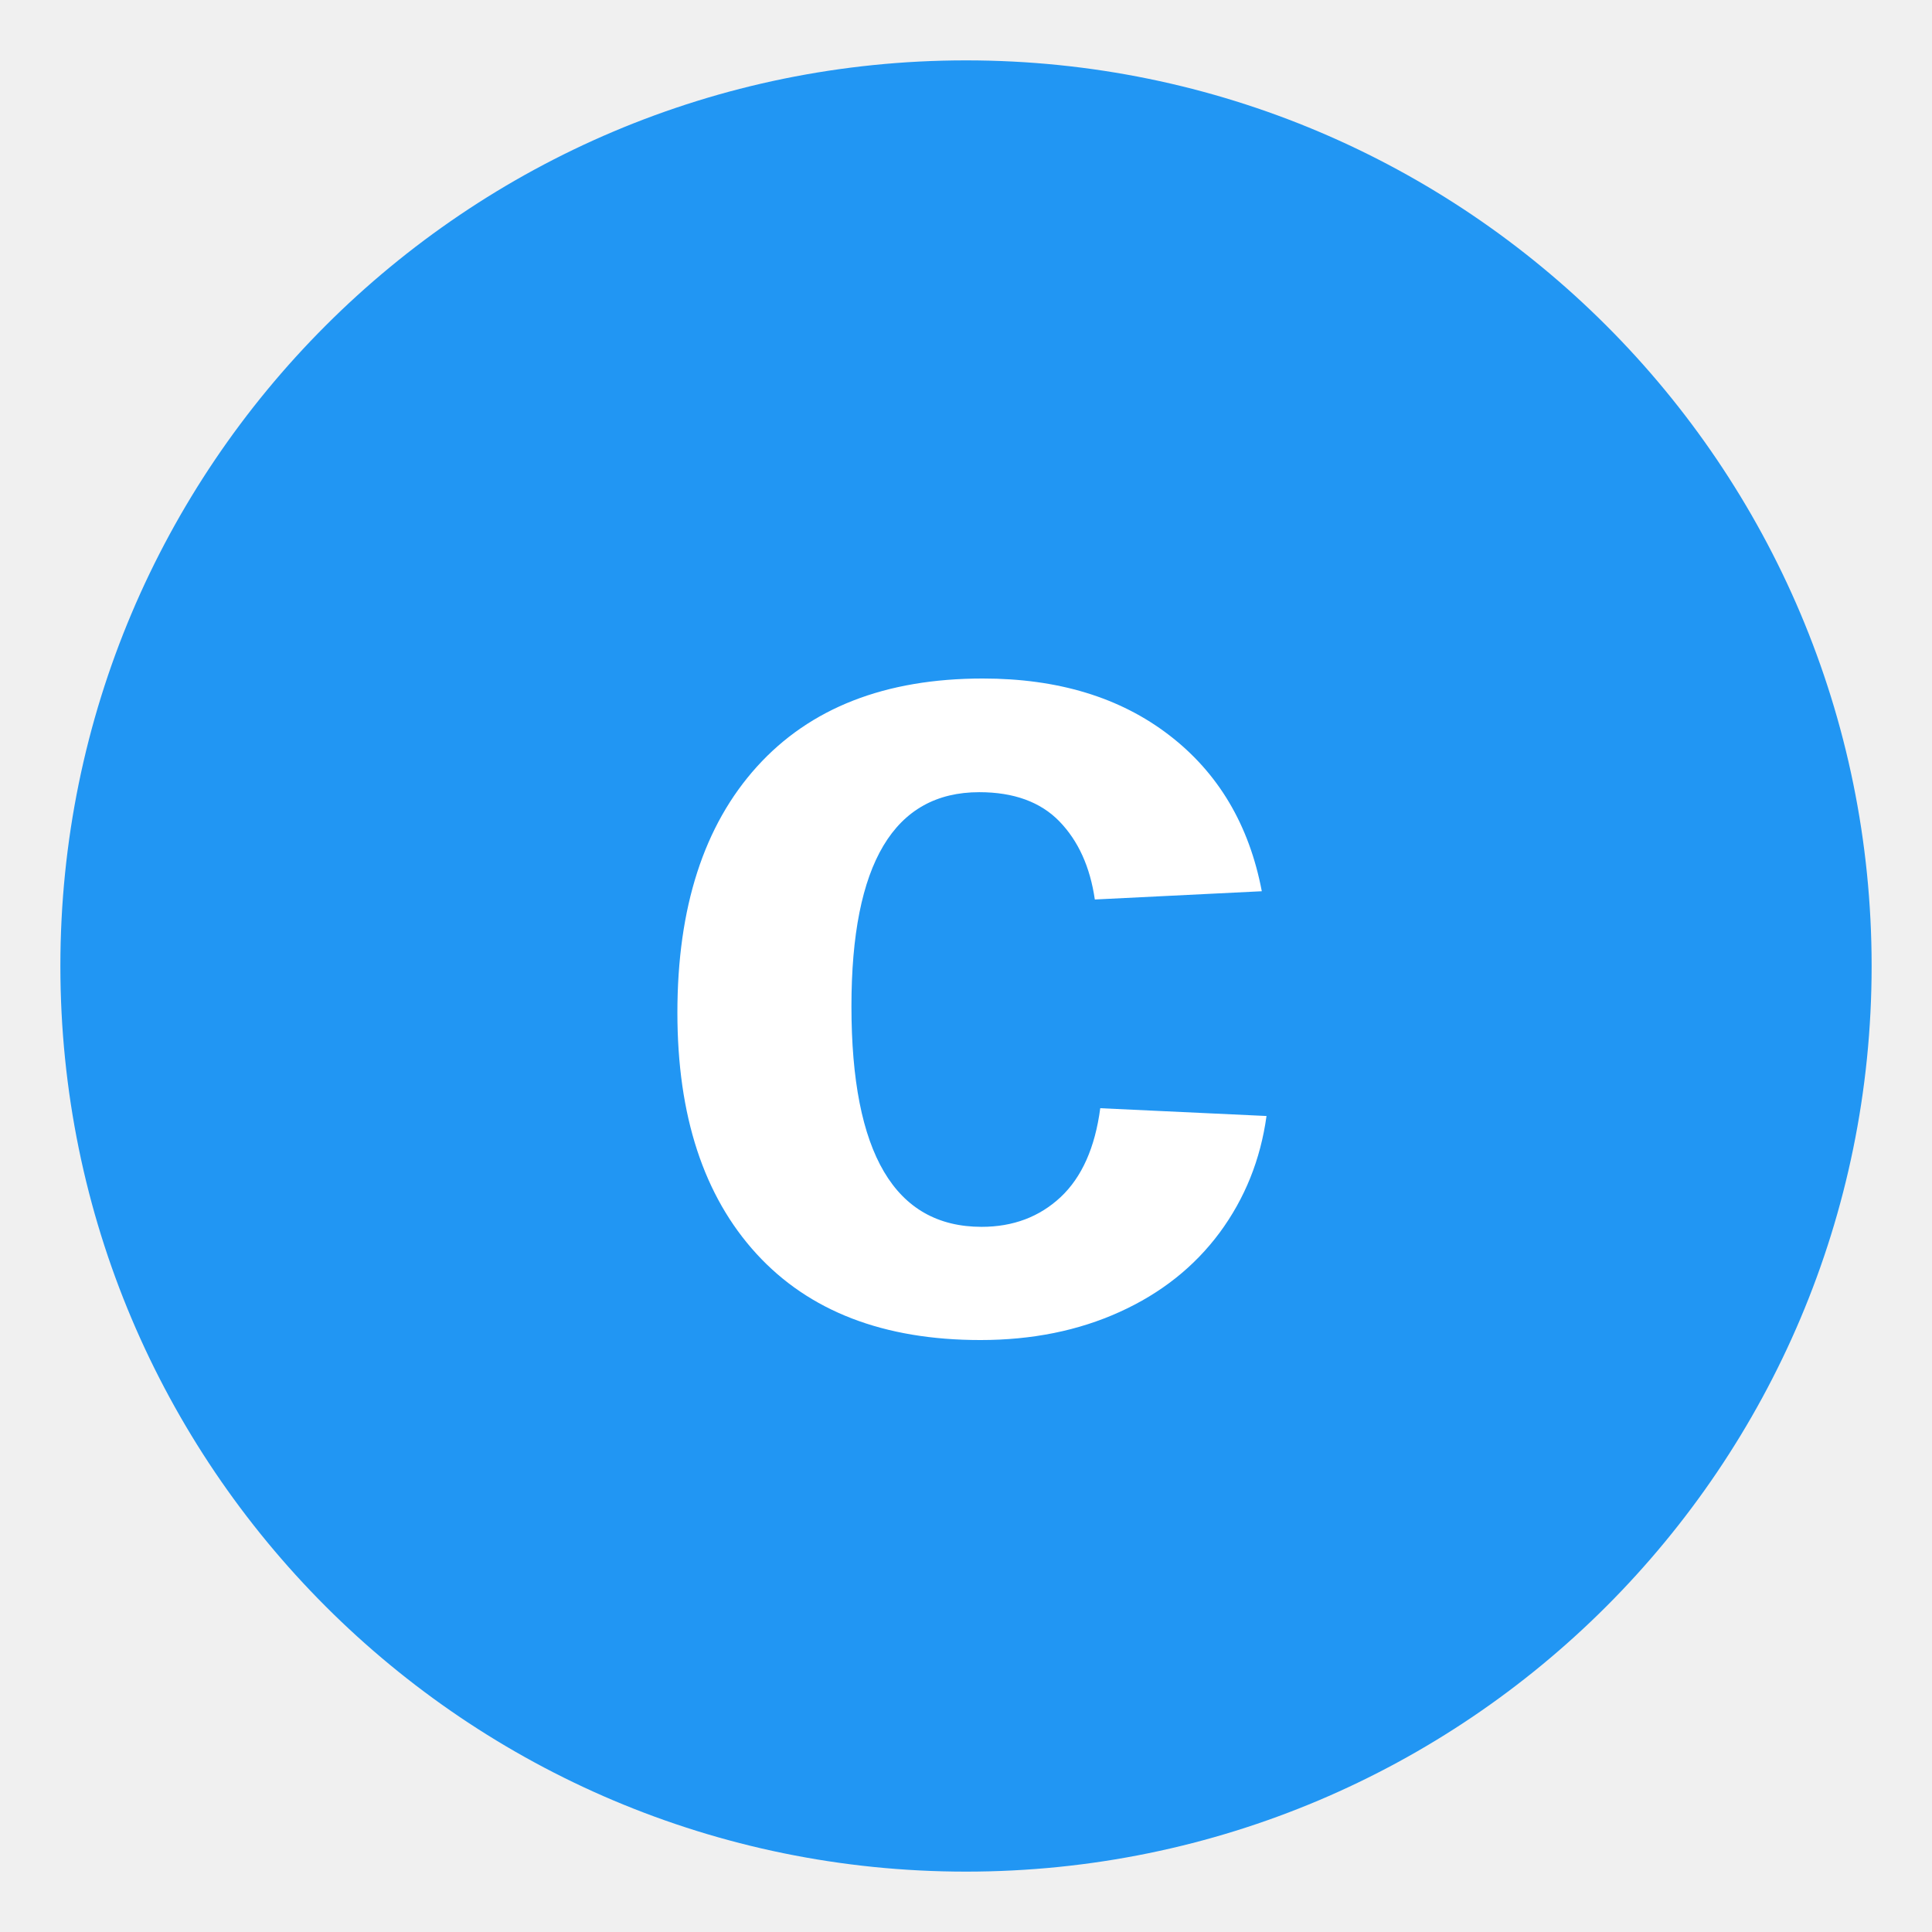
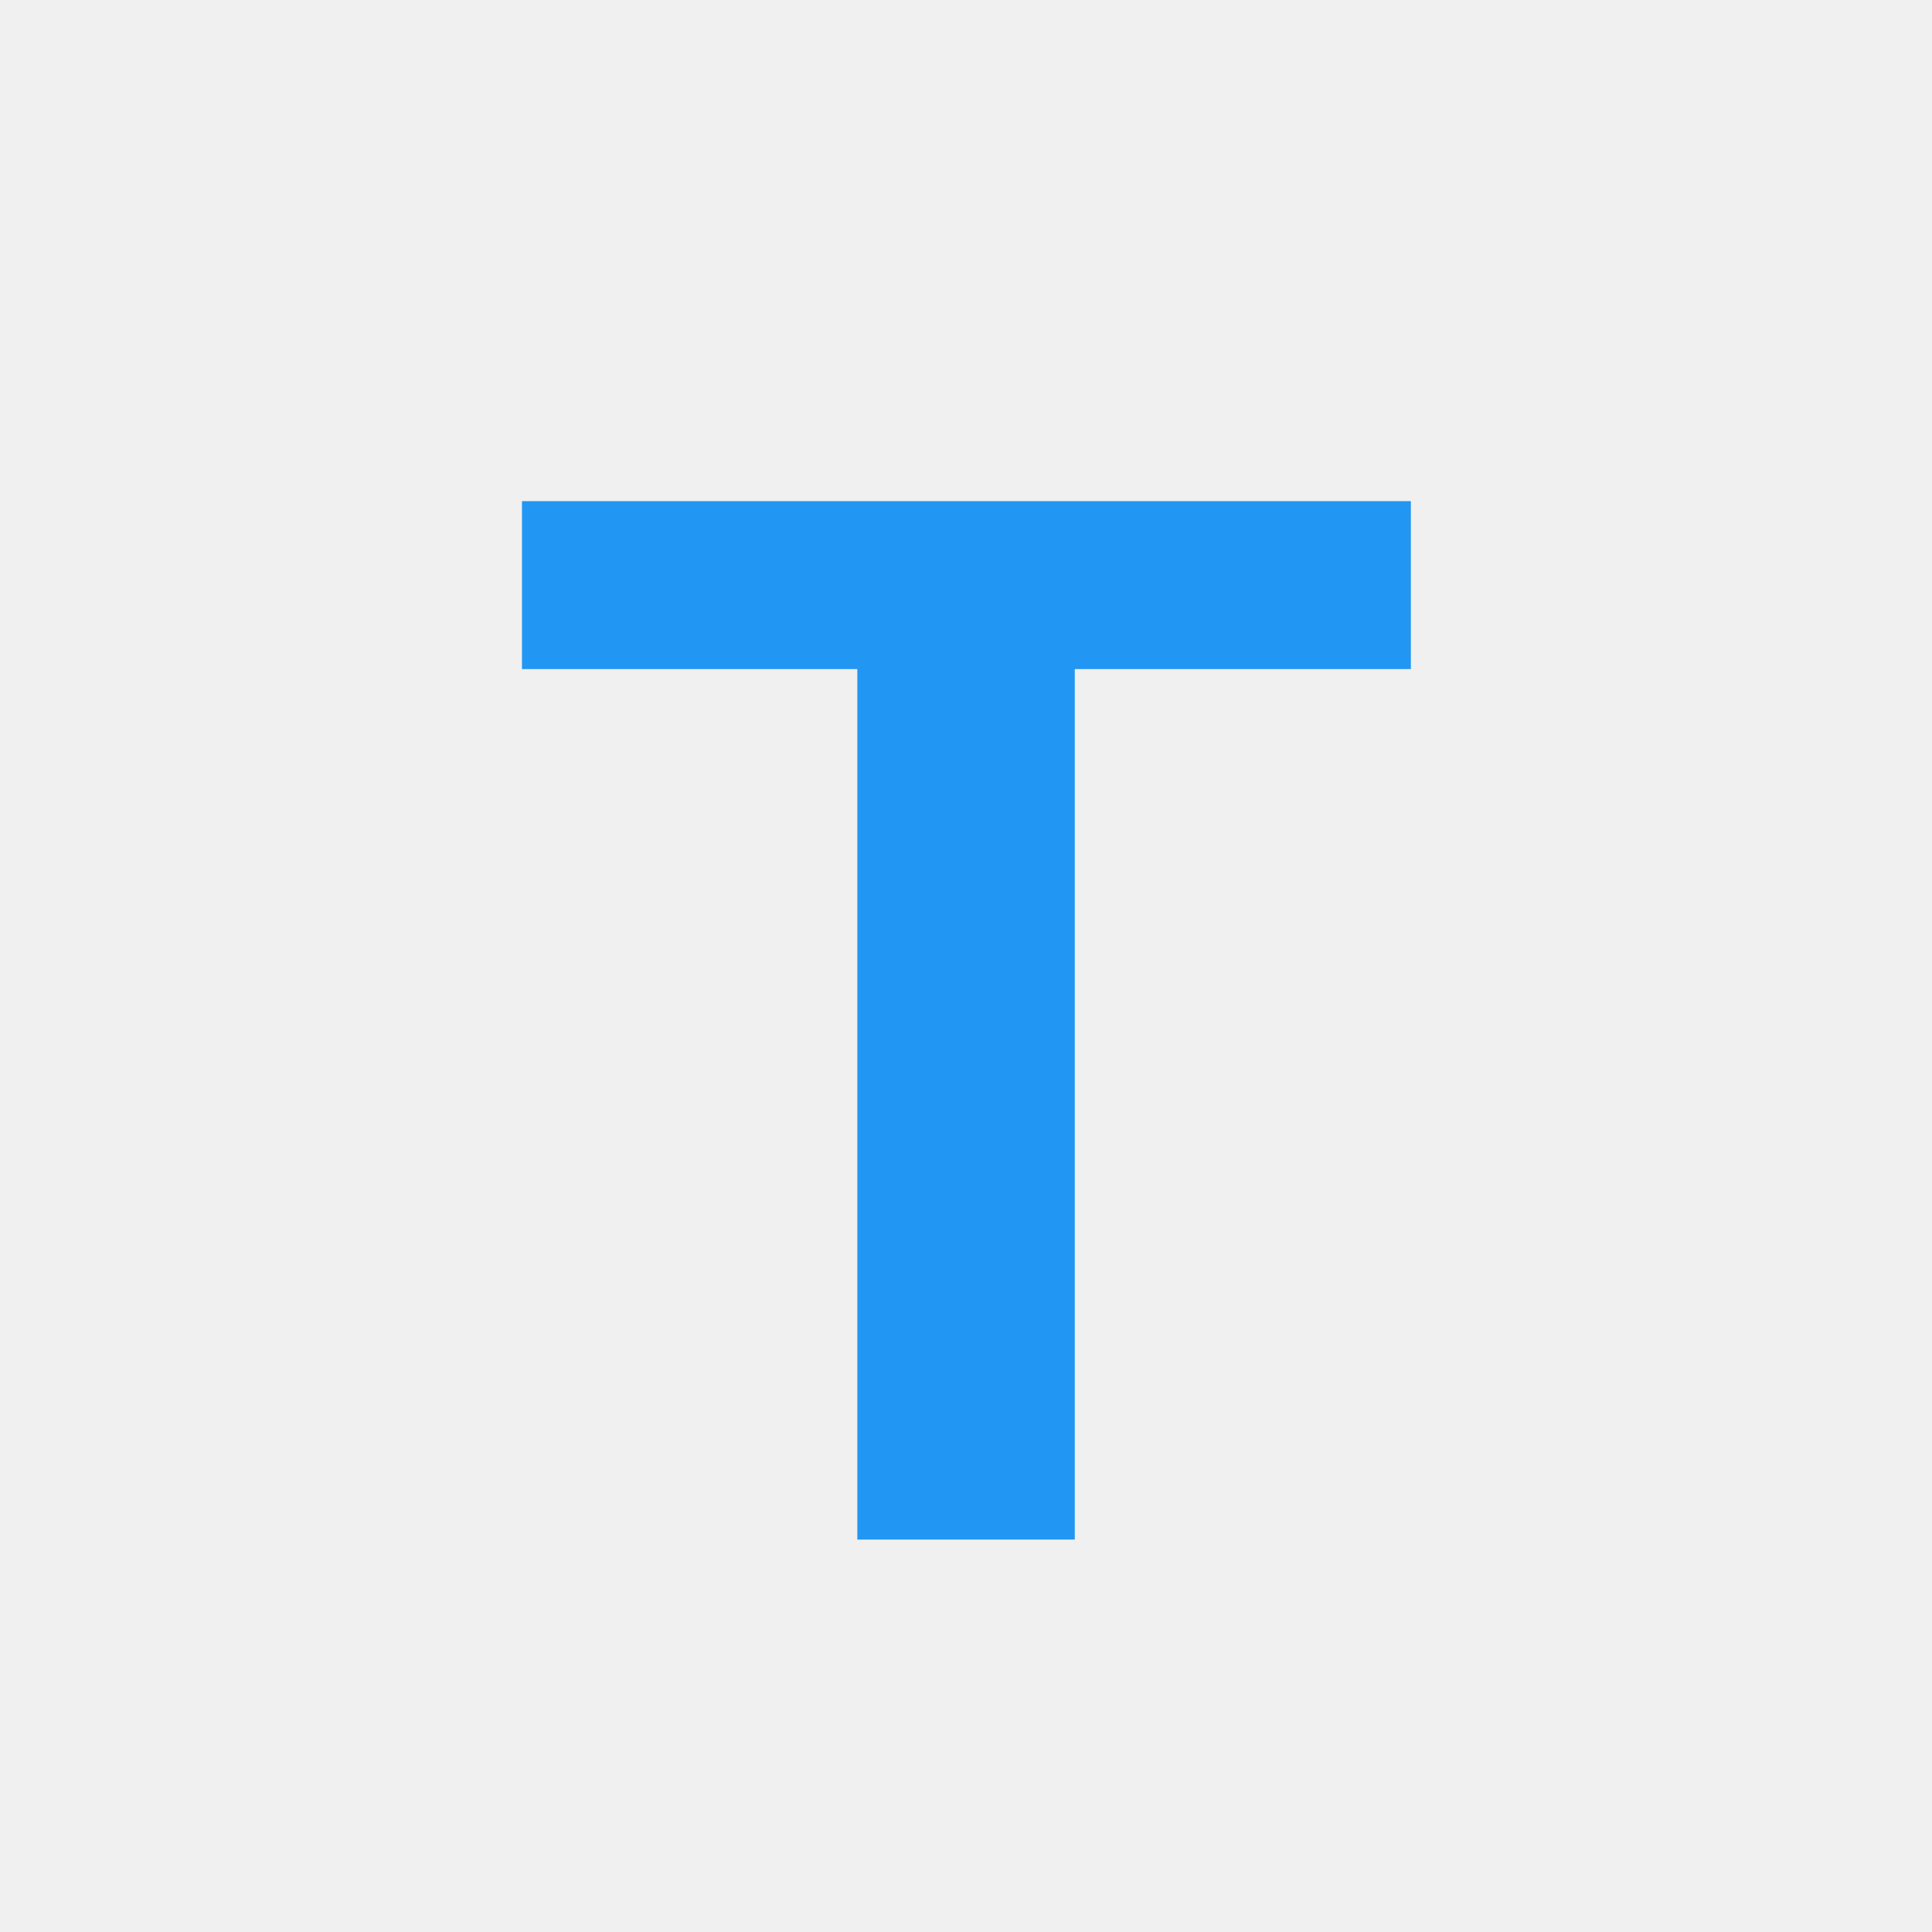
<svg xmlns="http://www.w3.org/2000/svg" viewBox="0 0 128 128">
-   <circle cx="64" cy="64" r="60" fill="#2196F3" />
-   <text x="64" y="88" font-family="Arial, sans-serif" font-size="80" font-weight="bold" fill="white" text-anchor="middle">c</text>
+   <text x="64" y="102" font-family="Arial, sans-serif" font-size="100" font-weight="bold" fill="#2196F3" text-anchor="middle">T</text>
</svg>
